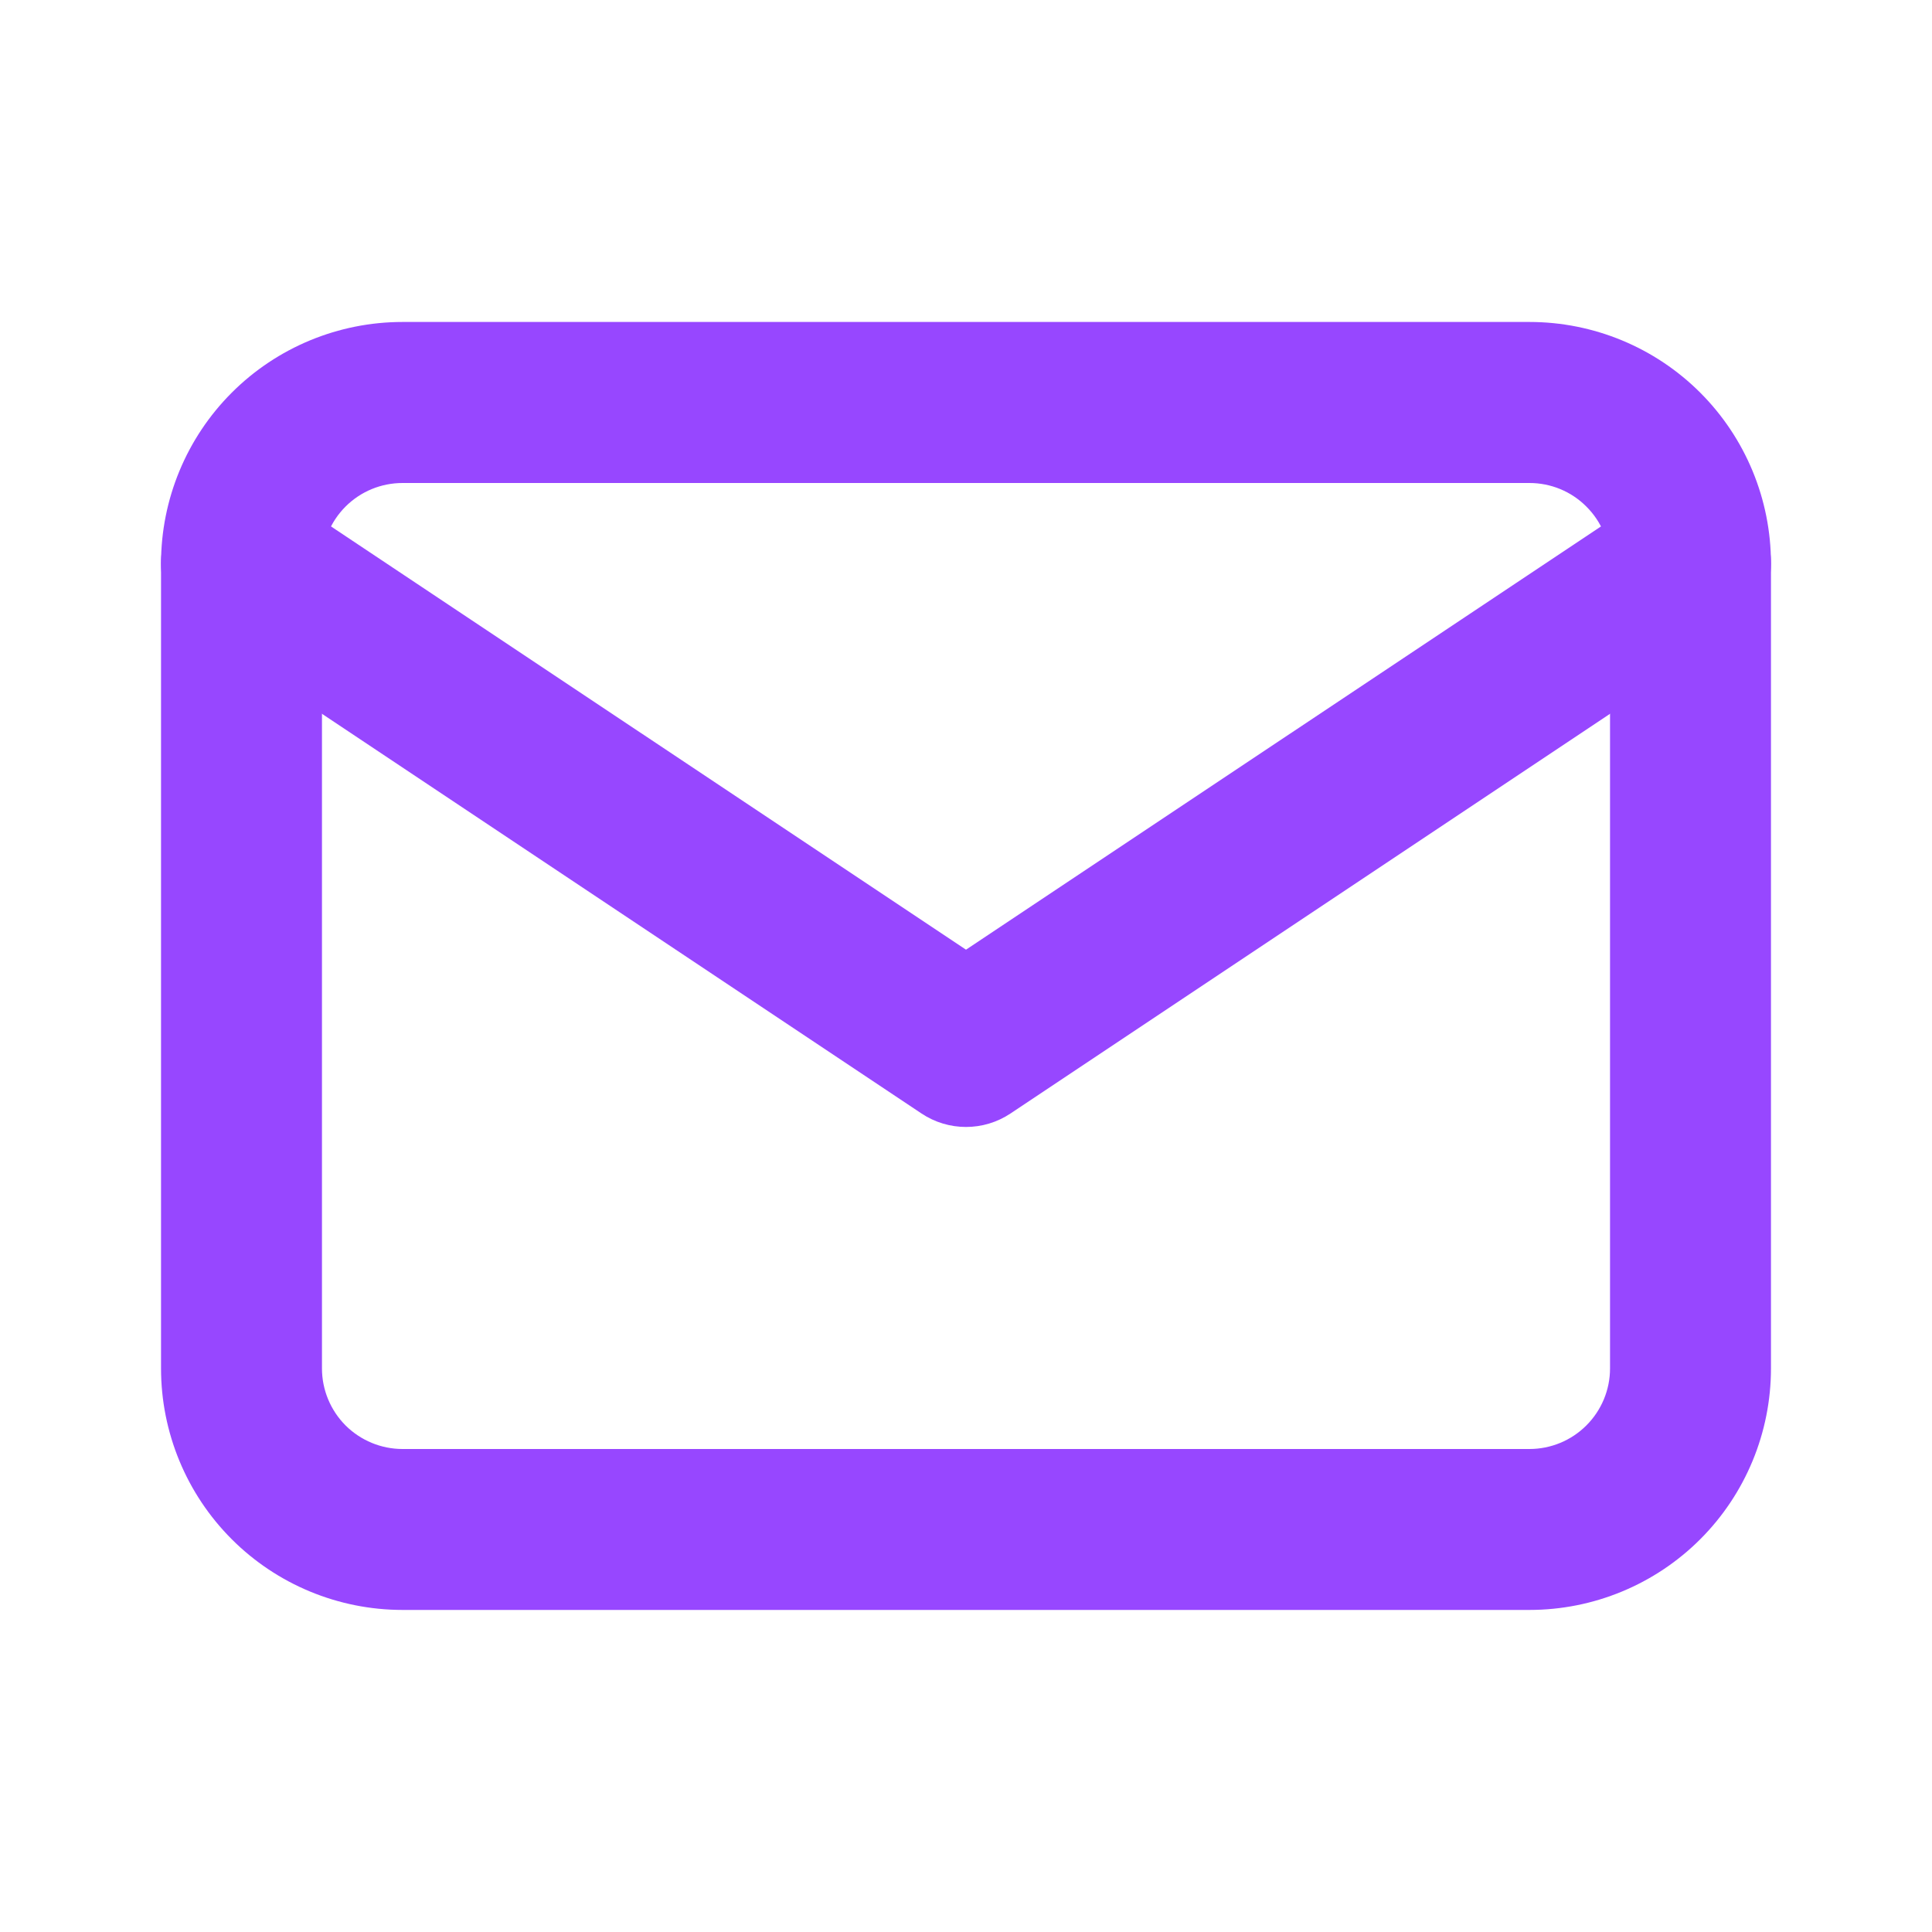
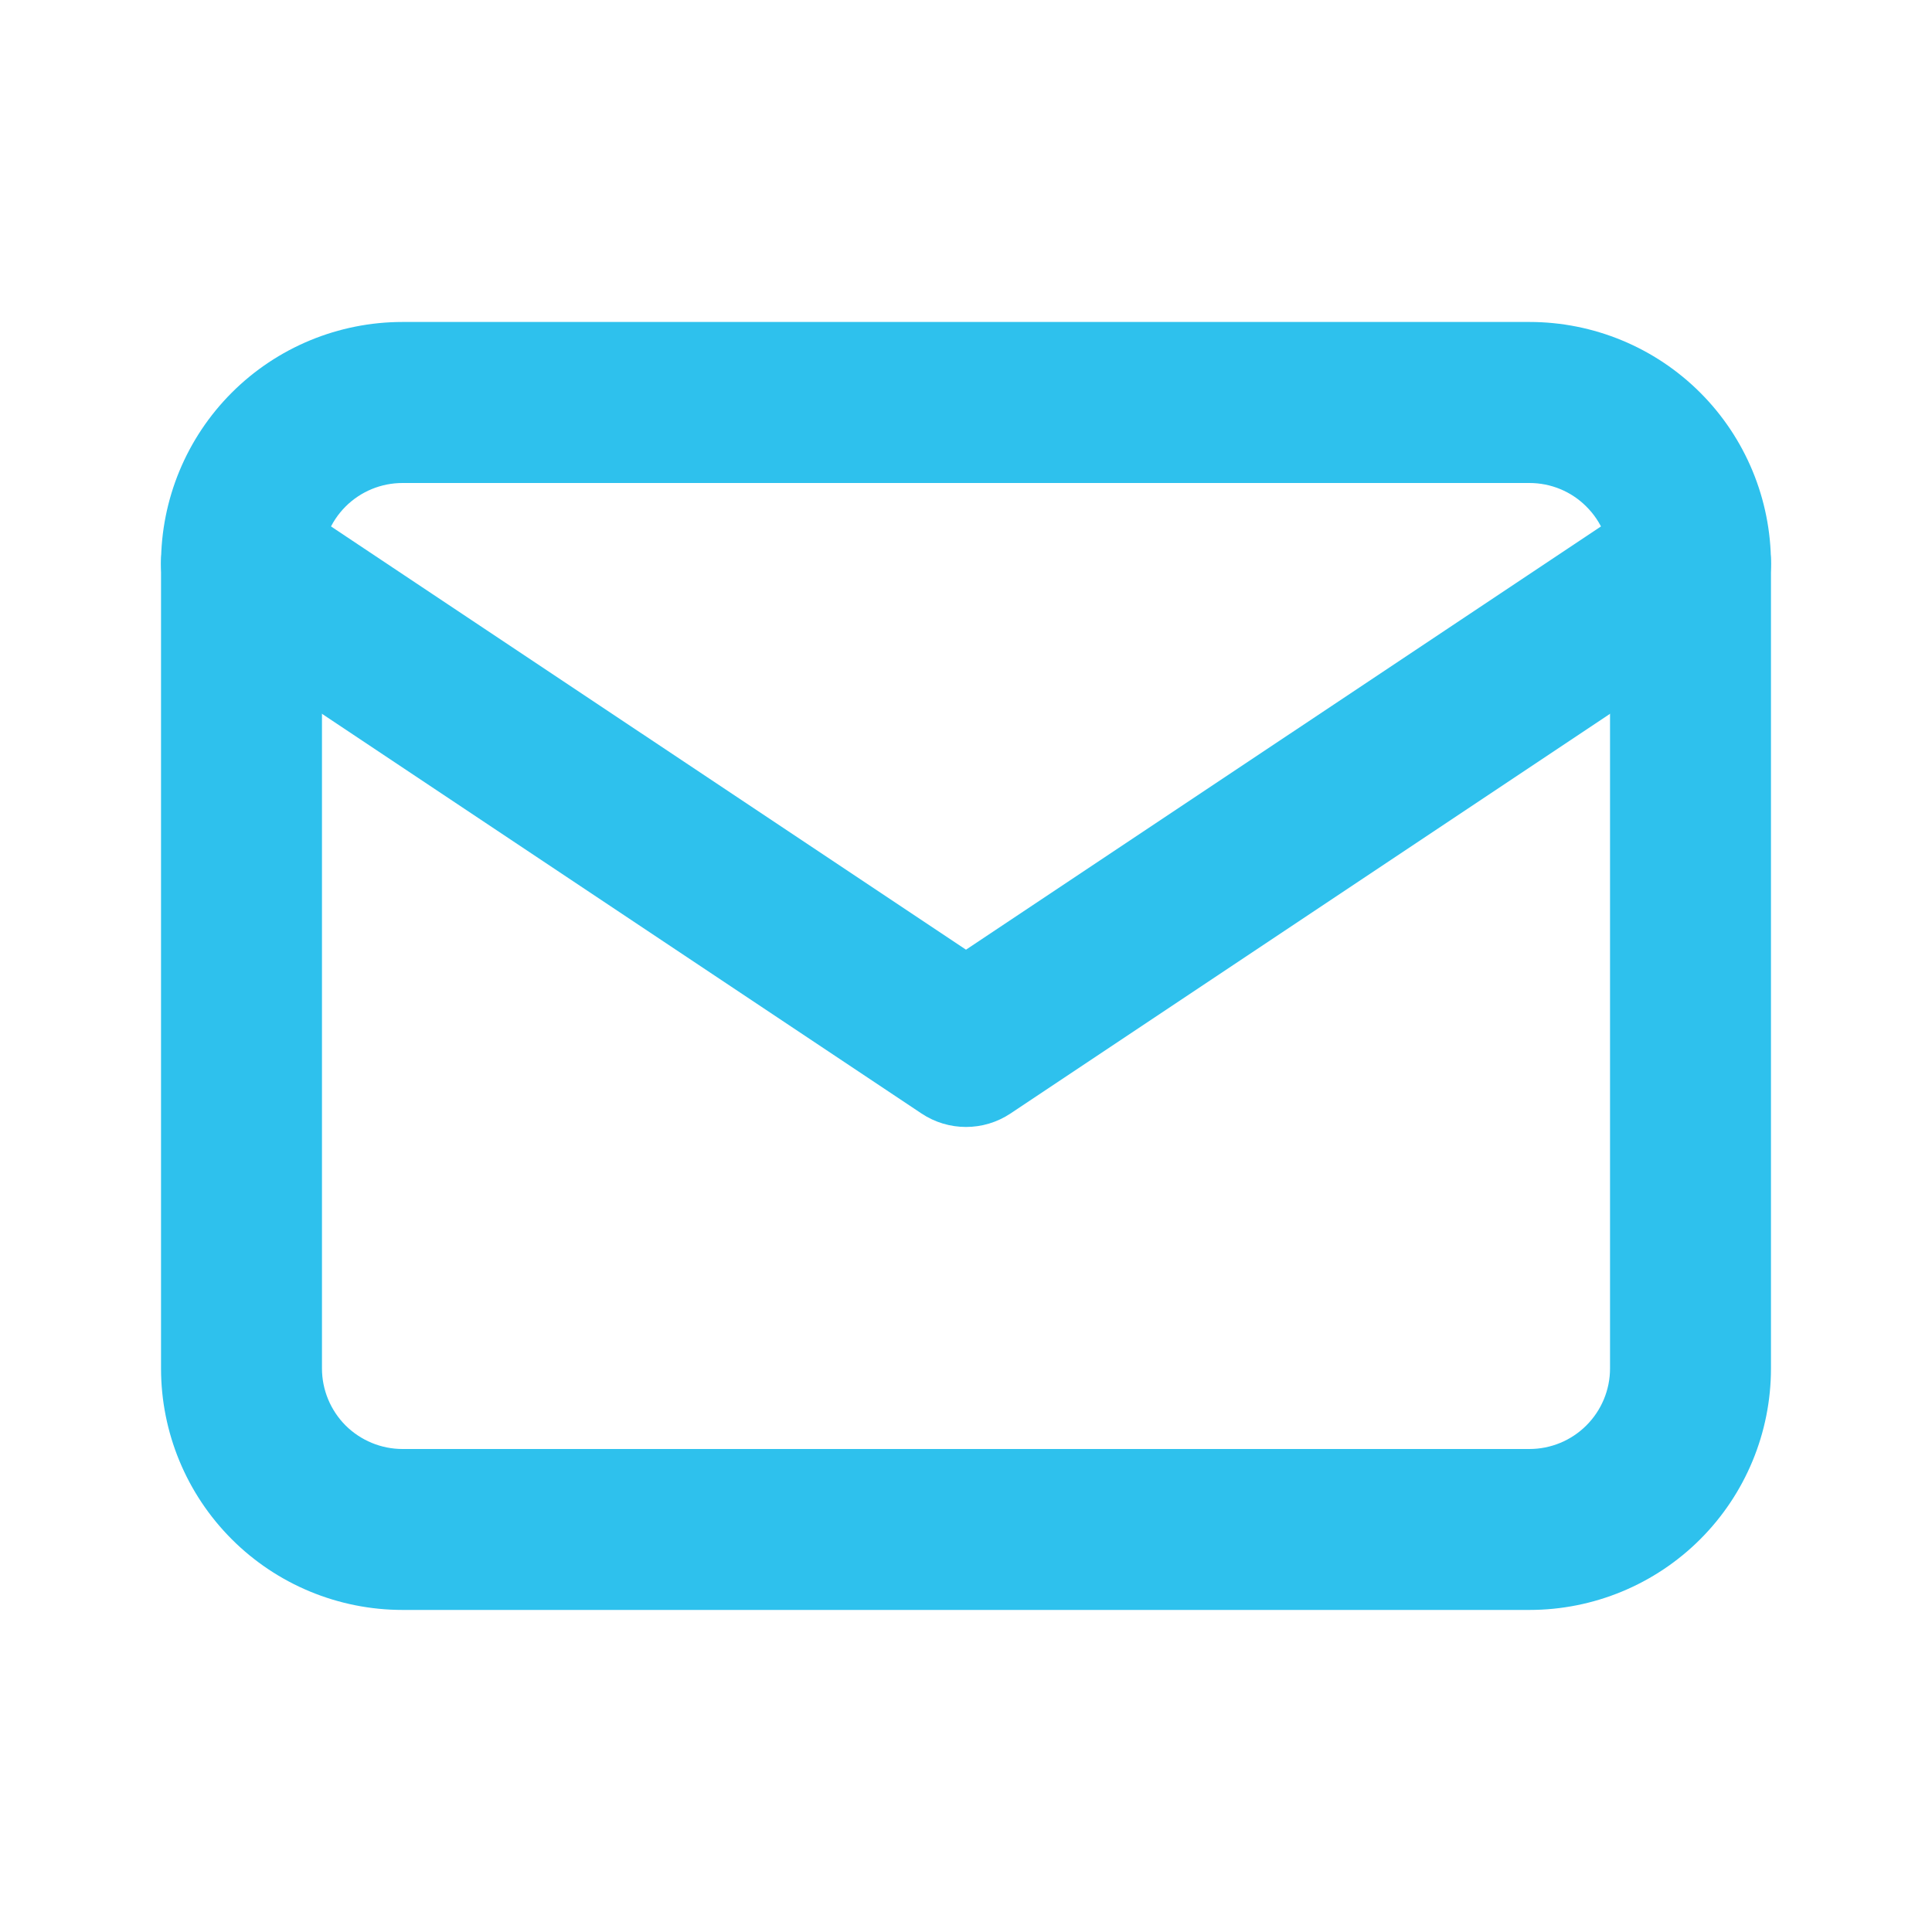
<svg xmlns="http://www.w3.org/2000/svg" width="20" height="20" viewBox="0 0 20 20" fill="none">
-   <path fill-rule="evenodd" clip-rule="evenodd" d="M4.167 5C3.946 5 3.734 5.087 3.577 5.244C3.421 5.4 3.333 5.612 3.333 5.833V14.166C3.333 14.387 3.421 14.599 3.577 14.756C3.734 14.912 3.946 15 4.167 15H15.833C16.054 15 16.266 14.912 16.422 14.756C16.579 14.599 16.667 14.387 16.667 14.166V5.833C16.667 5.612 16.579 5.4 16.422 5.244C16.266 5.087 16.054 5 15.833 5H4.167ZM2.399 4.065C2.868 3.596 3.504 3.333 4.167 3.333H15.833C16.496 3.333 17.132 3.596 17.601 4.065C18.07 4.534 18.333 5.17 18.333 5.833V14.166C18.333 14.829 18.07 15.465 17.601 15.934C17.132 16.403 16.496 16.666 15.833 16.666H4.167C3.504 16.666 2.868 16.403 2.399 15.934C1.93 15.465 1.667 14.829 1.667 14.166V5.833C1.667 5.17 1.93 4.534 2.399 4.065Z" fill="#9747FF" />
-   <path fill-rule="evenodd" clip-rule="evenodd" d="M1.807 5.371C2.062 4.988 2.579 4.884 2.962 5.14L10 9.831L17.038 5.14C17.421 4.884 17.938 4.988 18.193 5.371C18.449 5.754 18.345 6.271 17.962 6.526L10.462 11.526C10.182 11.713 9.818 11.713 9.538 11.526L2.038 6.526C1.655 6.271 1.551 5.754 1.807 5.371Z" fill="#9747FF" />
+   <path fill-rule="evenodd" clip-rule="evenodd" d="M4.167 5C3.946 5 3.734 5.087 3.577 5.244C3.421 5.4 3.333 5.612 3.333 5.833V14.166C3.333 14.387 3.421 14.599 3.577 14.756C3.734 14.912 3.946 15 4.167 15H15.833C16.054 15 16.266 14.912 16.422 14.756C16.579 14.599 16.667 14.387 16.667 14.166V5.833C16.667 5.612 16.579 5.4 16.422 5.244C16.266 5.087 16.054 5 15.833 5H4.167ZM2.399 4.065C2.868 3.596 3.504 3.333 4.167 3.333H15.833C16.496 3.333 17.132 3.596 17.601 4.065C18.07 4.534 18.333 5.17 18.333 5.833V14.166C18.333 14.829 18.07 15.465 17.601 15.934C17.132 16.403 16.496 16.666 15.833 16.666H4.167C3.504 16.666 2.868 16.403 2.399 15.934C1.93 15.465 1.667 14.829 1.667 14.166V5.833C1.667 5.17 1.93 4.534 2.399 4.065Z" fill="#2ec1ed" />
+   <path fill-rule="evenodd" clip-rule="evenodd" d="M1.807 5.371C2.062 4.988 2.579 4.884 2.962 5.14L10 9.831L17.038 5.14C17.421 4.884 17.938 4.988 18.193 5.371C18.449 5.754 18.345 6.271 17.962 6.526L10.462 11.526C10.182 11.713 9.818 11.713 9.538 11.526L2.038 6.526C1.655 6.271 1.551 5.754 1.807 5.371Z" fill="#2ec1ed" />
</svg>
